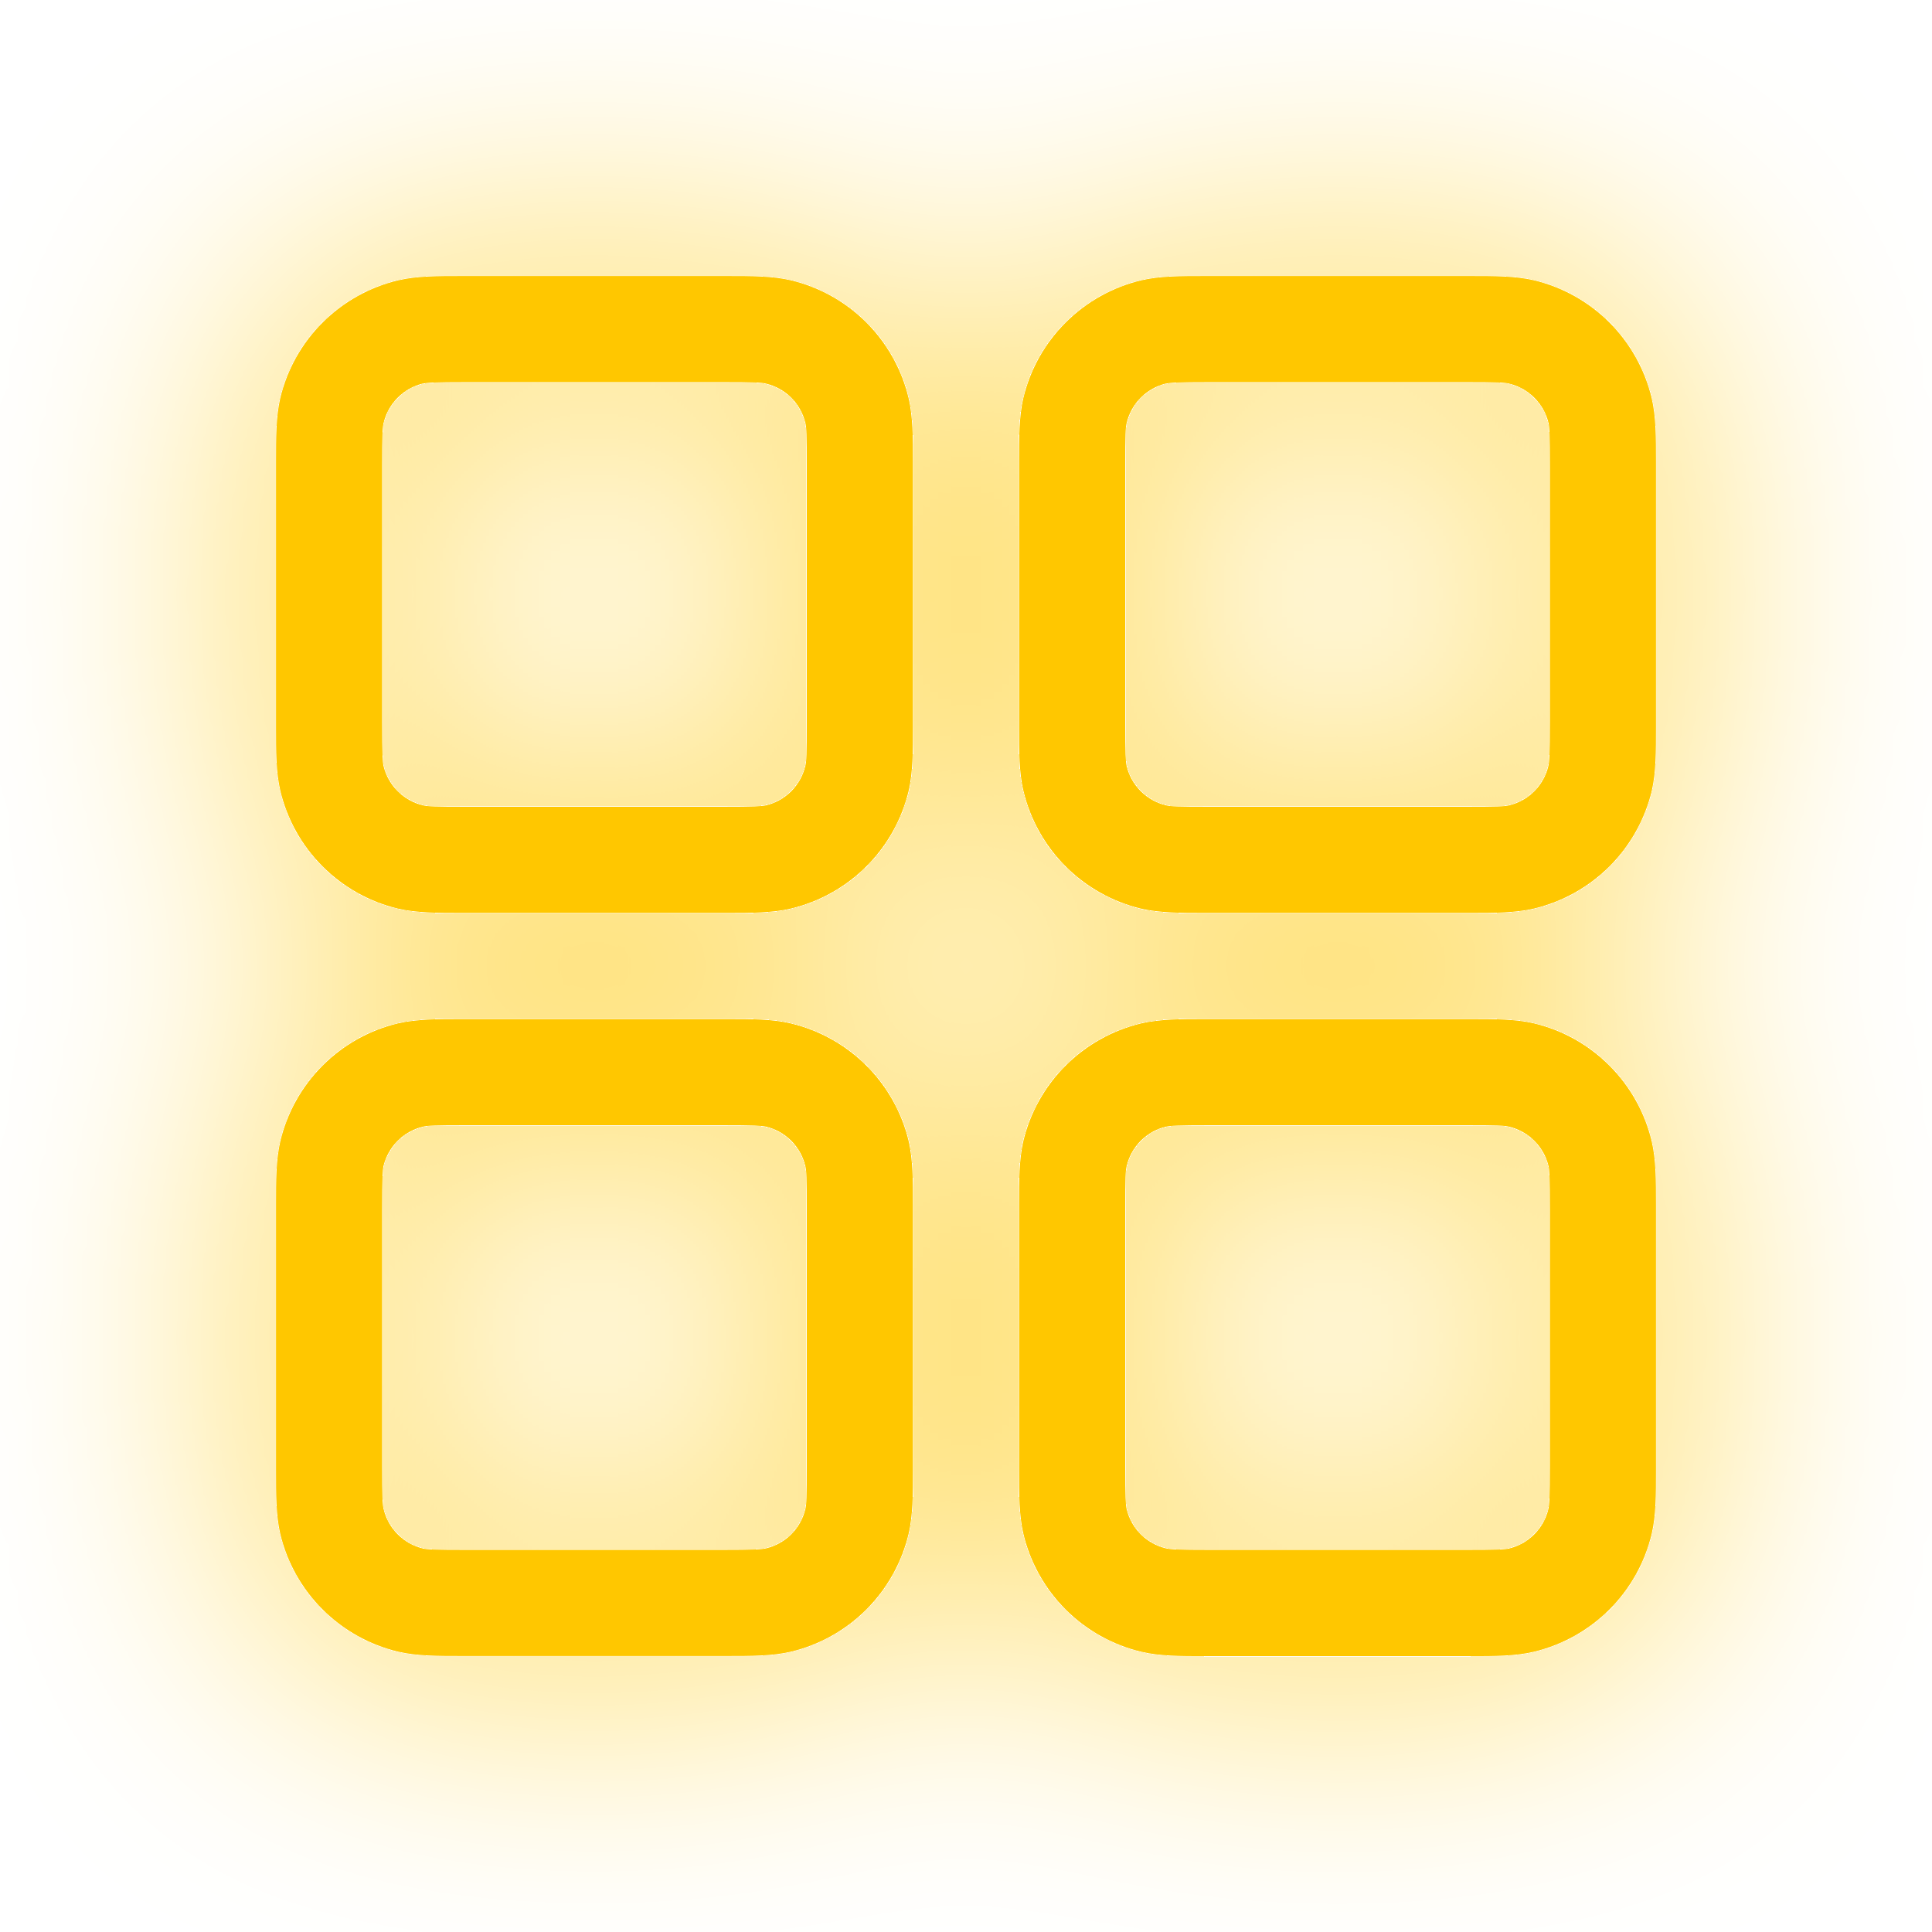
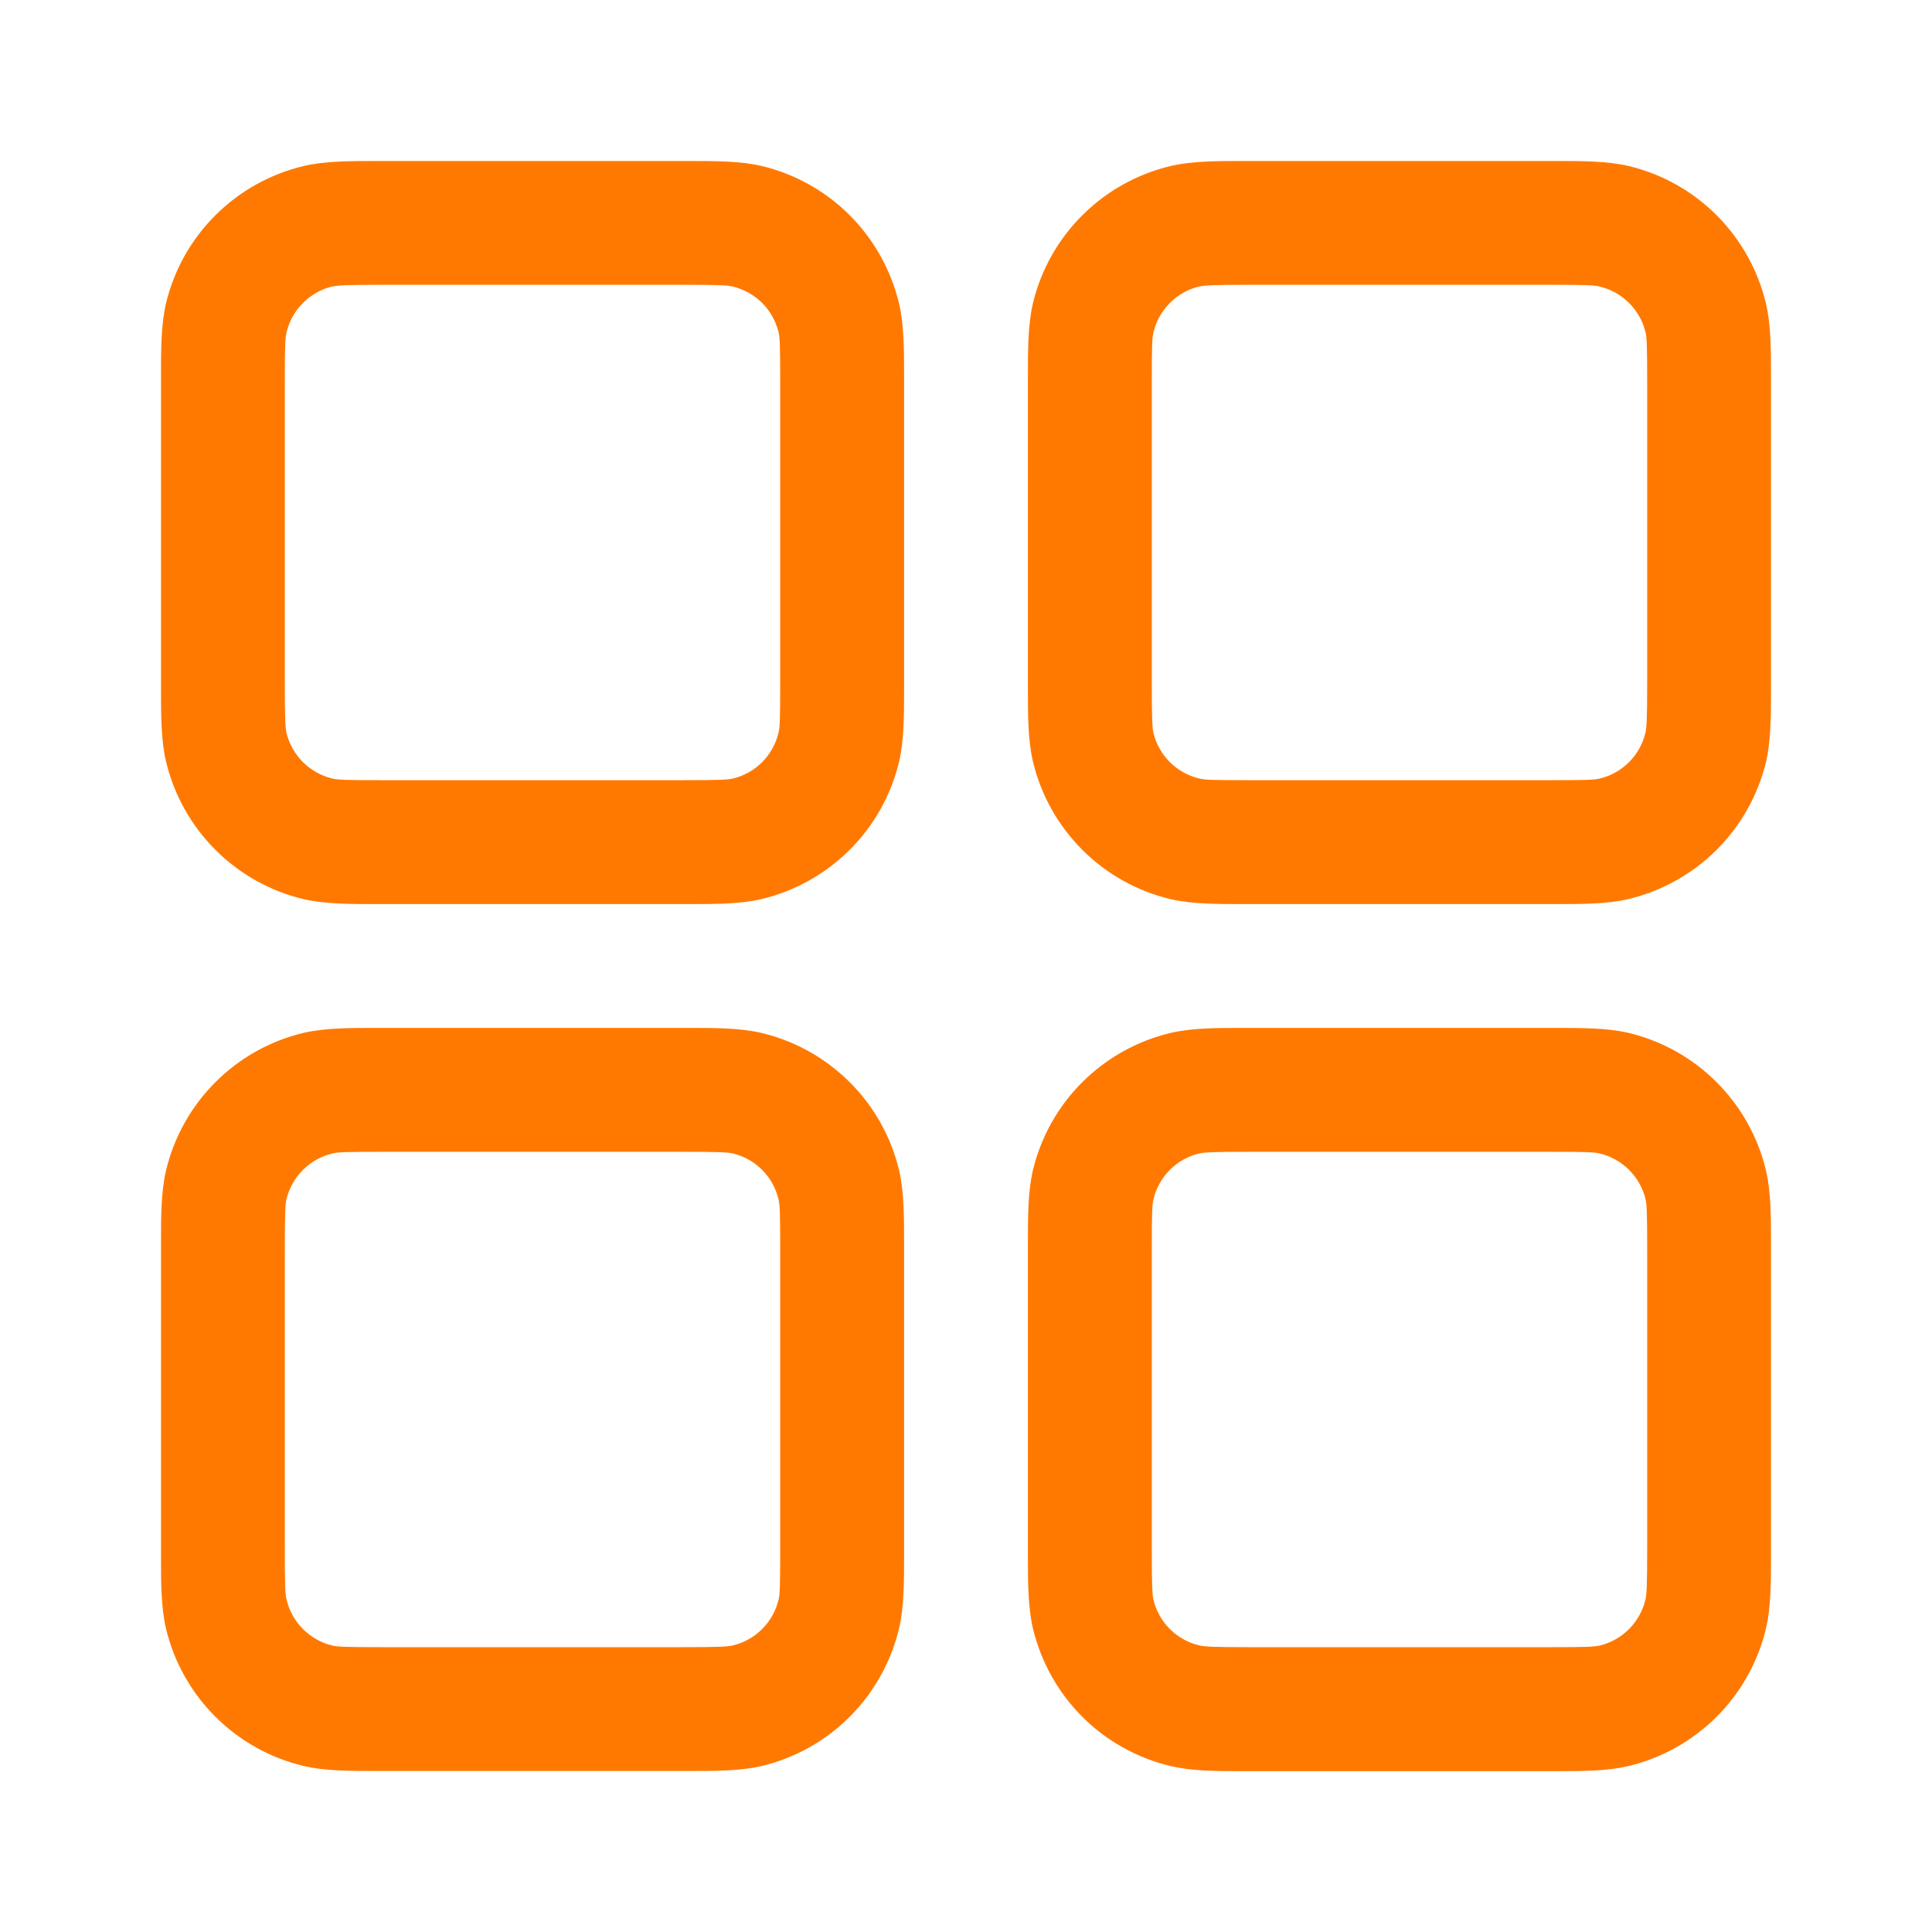
- <svg xmlns="http://www.w3.org/2000/svg" width="28" height="28" viewBox="0 0 28 28" fill="none">
-   <g filter="url(#filter0_d_2593_939)">
-     <path fill-rule="evenodd" clip-rule="evenodd" d="M6.769 4H6.692C6.34 4 6.037 4 5.769 4.063C5.355 4.162 4.976 4.374 4.675 4.675C4.373 4.976 4.161 5.355 4.062 5.769C4 6.037 4 6.338 4 6.692V10.538C4 10.891 4 11.194 4.063 11.461C4.162 11.876 4.374 12.255 4.675 12.556C4.976 12.858 5.355 13.07 5.769 13.169C6.037 13.231 6.338 13.231 6.692 13.231H10.539C10.891 13.231 11.194 13.231 11.461 13.168C11.876 13.069 12.255 12.857 12.556 12.556C12.858 12.255 13.07 11.876 13.169 11.461C13.231 11.194 13.231 10.892 13.231 10.538V6.692C13.231 6.34 13.231 6.037 13.168 5.769C13.069 5.355 12.857 4.976 12.556 4.674C12.255 4.373 11.876 4.161 11.461 4.062C11.194 4 10.892 4 10.539 4H6.769ZM6.128 5.56C6.194 5.545 6.297 5.538 6.769 5.538H10.461C10.935 5.538 11.037 5.543 11.103 5.56C11.241 5.593 11.368 5.664 11.468 5.764C11.569 5.865 11.639 5.991 11.672 6.129C11.688 6.194 11.692 6.295 11.692 6.769V10.461C11.692 10.935 11.688 11.037 11.671 11.103C11.638 11.241 11.567 11.368 11.467 11.468C11.366 11.569 11.24 11.639 11.101 11.672C11.039 11.686 10.937 11.692 10.461 11.692H6.769C6.295 11.692 6.194 11.688 6.128 11.671C5.989 11.638 5.863 11.567 5.763 11.466C5.662 11.366 5.592 11.24 5.558 11.101C5.545 11.038 5.538 10.937 5.538 10.461V6.769C5.538 6.295 5.543 6.194 5.56 6.128C5.593 5.989 5.664 5.863 5.764 5.763C5.865 5.662 5.991 5.591 6.129 5.558L6.128 5.56ZM17.538 4H17.462C17.109 4 16.806 4 16.538 4.063C16.124 4.162 15.745 4.374 15.444 4.675C15.142 4.976 14.93 5.355 14.831 5.769C14.769 6.037 14.769 6.338 14.769 6.692V10.538C14.769 10.891 14.769 11.194 14.832 11.461C14.931 11.876 15.143 12.255 15.444 12.556C15.745 12.858 16.124 13.07 16.538 13.169C16.806 13.231 17.108 13.231 17.462 13.231H21.308C21.66 13.231 21.963 13.231 22.231 13.168C22.645 13.069 23.024 12.857 23.326 12.556C23.627 12.255 23.839 11.876 23.939 11.461C24 11.194 24 10.892 24 10.538V6.692C24 6.34 24 6.037 23.937 5.769C23.838 5.355 23.626 4.976 23.325 4.674C23.024 4.373 22.645 4.161 22.231 4.062C21.963 4 21.662 4 21.308 4H17.538ZM16.897 5.56C16.963 5.545 17.066 5.538 17.538 5.538H21.231C21.705 5.538 21.806 5.543 21.872 5.56C22.011 5.593 22.137 5.664 22.237 5.764C22.338 5.865 22.409 5.991 22.442 6.129C22.457 6.194 22.462 6.295 22.462 6.769V10.461C22.462 10.935 22.455 11.037 22.44 11.103C22.407 11.241 22.336 11.368 22.236 11.468C22.135 11.569 22.009 11.639 21.871 11.672C21.806 11.688 21.705 11.692 21.231 11.692H17.538C17.065 11.692 16.963 11.688 16.897 11.671C16.759 11.638 16.632 11.567 16.532 11.466C16.431 11.366 16.361 11.24 16.328 11.101C16.314 11.038 16.308 10.937 16.308 10.461V6.769C16.308 6.295 16.312 6.194 16.329 6.128C16.362 5.989 16.433 5.863 16.533 5.763C16.634 5.662 16.76 5.591 16.898 5.558L16.897 5.56ZM6.692 14.769H10.539C10.891 14.769 11.194 14.769 11.461 14.832C11.876 14.931 12.255 15.143 12.556 15.444C12.858 15.745 13.07 16.124 13.169 16.538C13.231 16.806 13.231 17.108 13.231 17.462V21.308C13.231 21.66 13.231 21.963 13.168 22.231C13.069 22.645 12.857 23.024 12.556 23.326C12.255 23.627 11.876 23.839 11.461 23.938C11.194 24 10.892 24 10.539 24H6.692C6.34 24 6.037 24 5.769 23.937C5.355 23.838 4.976 23.626 4.675 23.325C4.373 23.024 4.161 22.645 4.062 22.231C4 21.963 4 21.662 4 21.308V17.462C4 17.109 4 16.806 4.063 16.538C4.162 16.124 4.374 15.745 4.675 15.444C4.976 15.142 5.355 14.93 5.769 14.831C6.037 14.769 6.338 14.769 6.692 14.769ZM6.769 16.308C6.295 16.308 6.194 16.312 6.128 16.329C5.989 16.362 5.863 16.433 5.763 16.533C5.662 16.634 5.592 16.76 5.558 16.898C5.545 16.962 5.538 17.063 5.538 17.538V21.231C5.538 21.705 5.543 21.806 5.56 21.872C5.593 22.011 5.664 22.137 5.764 22.237C5.865 22.338 5.991 22.409 6.129 22.442C6.194 22.457 6.295 22.462 6.769 22.462H10.461C10.935 22.462 11.037 22.455 11.103 22.44C11.241 22.407 11.368 22.336 11.468 22.236C11.569 22.135 11.639 22.009 11.672 21.871C11.688 21.806 11.692 21.705 11.692 21.231V17.538C11.692 17.065 11.688 16.963 11.671 16.897C11.638 16.759 11.567 16.632 11.467 16.532C11.366 16.431 11.24 16.361 11.101 16.328C11.039 16.314 10.937 16.308 10.461 16.308H6.769ZM17.538 14.769H17.462C17.109 14.769 16.806 14.769 16.538 14.832C16.124 14.931 15.745 15.143 15.444 15.444C15.142 15.745 14.93 16.124 14.831 16.538C14.769 16.806 14.769 17.108 14.769 17.462V21.308C14.769 21.66 14.769 21.963 14.832 22.231C14.931 22.645 15.143 23.024 15.444 23.326C15.745 23.627 16.124 23.839 16.538 23.938C16.806 24.002 17.109 24.002 17.462 24.002H21.308C21.66 24.002 21.963 24.002 22.231 23.938C22.645 23.839 23.023 23.627 23.325 23.326C23.626 23.025 23.838 22.646 23.937 22.232C24 21.965 24 21.662 24 21.309V17.462C24 17.109 24 16.806 23.937 16.538C23.838 16.124 23.626 15.745 23.325 15.444C23.024 15.142 22.645 14.93 22.231 14.831C21.963 14.769 21.662 14.769 21.308 14.769H17.538ZM16.897 16.329C16.963 16.314 17.066 16.308 17.538 16.308H21.231C21.705 16.308 21.806 16.312 21.872 16.329C22.011 16.362 22.137 16.433 22.237 16.533C22.338 16.634 22.409 16.76 22.442 16.898C22.457 16.963 22.462 17.065 22.462 17.538V21.231C22.462 21.705 22.455 21.806 22.44 21.872C22.407 22.011 22.336 22.137 22.236 22.237C22.135 22.338 22.009 22.409 21.871 22.442C21.806 22.457 21.705 22.462 21.231 22.462H17.538C17.065 22.462 16.963 22.455 16.897 22.44C16.759 22.407 16.632 22.336 16.532 22.236C16.431 22.135 16.361 22.009 16.328 21.871C16.314 21.808 16.308 21.706 16.308 21.231V17.538C16.308 17.065 16.312 16.963 16.329 16.897C16.362 16.759 16.433 16.632 16.533 16.532C16.634 16.431 16.76 16.361 16.898 16.328L16.897 16.329Z" fill="#FFC700" />
-   </g>
-   <defs>
-     <filter id="filter0_d_2593_939" x="0" y="-1.52588e-05" width="28" height="28.002" filterUnits="userSpaceOnUse" color-interpolation-filters="sRGB">
-       <feFlood flood-opacity="0" result="BackgroundImageFix" />
-       <feColorMatrix in="SourceAlpha" type="matrix" values="0 0 0 0 0 0 0 0 0 0 0 0 0 0 0 0 0 0 127 0" result="hardAlpha" />
-       <feOffset />
-       <feGaussianBlur stdDeviation="2" />
-       <feComposite in2="hardAlpha" operator="out" />
-       <feColorMatrix type="matrix" values="0 0 0 0 1 0 0 0 0 0.78 0 0 0 0 0 0 0 0 1 0" />
-       <feBlend mode="normal" in2="BackgroundImageFix" result="effect1_dropShadow_2593_939" />
-       <feBlend mode="normal" in="SourceGraphic" in2="effect1_dropShadow_2593_939" result="shape" />
-     </filter>
-   </defs>
+ <svg xmlns="http://www.w3.org/2000/svg" width="24" height="24" viewBox="0 0 24 24" fill="none">
+   <path fill-rule="evenodd" clip-rule="evenodd" d="M4.769 2H4.692C4.34 2 4.037 2 3.769 2.063C3.355 2.162 2.976 2.374 2.675 2.675C2.373 2.976 2.161 3.355 2.062 3.769C2 4.037 2 4.338 2 4.692V8.538C2 8.891 2 9.194 2.063 9.462C2.162 9.876 2.374 10.255 2.675 10.556C2.976 10.858 3.355 11.07 3.769 11.169C4.037 11.231 4.338 11.231 4.692 11.231H8.538C8.891 11.231 9.194 11.231 9.462 11.168C9.876 11.069 10.255 10.857 10.556 10.556C10.858 10.255 11.07 9.876 11.169 9.462C11.231 9.194 11.231 8.892 11.231 8.538V4.692C11.231 4.34 11.231 4.037 11.168 3.769C11.069 3.355 10.857 2.976 10.556 2.674C10.255 2.373 9.876 2.161 9.462 2.062C9.194 2 8.892 2 8.538 2H4.769ZM4.128 3.56C4.194 3.545 4.297 3.538 4.769 3.538H8.462C8.935 3.538 9.037 3.543 9.103 3.56C9.241 3.593 9.368 3.664 9.468 3.764C9.569 3.865 9.639 3.991 9.672 4.129C9.688 4.194 9.692 4.295 9.692 4.769V8.462C9.692 8.935 9.688 9.037 9.671 9.103C9.638 9.241 9.567 9.368 9.467 9.468C9.366 9.569 9.24 9.639 9.102 9.672C9.038 9.686 8.937 9.692 8.462 9.692H4.769C4.295 9.692 4.194 9.688 4.128 9.671C3.989 9.638 3.863 9.567 3.763 9.467C3.662 9.366 3.592 9.24 3.558 9.102C3.545 9.038 3.538 8.937 3.538 8.462V4.769C3.538 4.295 3.543 4.194 3.56 4.128C3.593 3.989 3.664 3.863 3.764 3.763C3.865 3.662 3.991 3.591 4.129 3.558L4.128 3.56ZM15.539 2H15.461C15.109 2 14.806 2 14.539 2.063C14.124 2.162 13.745 2.374 13.444 2.675C13.142 2.976 12.93 3.355 12.831 3.769C12.769 4.037 12.769 4.338 12.769 4.692V8.538C12.769 8.891 12.769 9.194 12.832 9.462C12.931 9.876 13.143 10.255 13.444 10.556C13.745 10.858 14.124 11.07 14.539 11.169C14.806 11.231 15.108 11.231 15.461 11.231H19.308C19.66 11.231 19.963 11.231 20.231 11.168C20.645 11.069 21.024 10.857 21.326 10.556C21.627 10.255 21.839 9.876 21.939 9.462C22 9.194 22 8.892 22 8.538V4.692C22 4.34 22 4.037 21.937 3.769C21.838 3.355 21.626 2.976 21.325 2.674C21.024 2.373 20.645 2.161 20.231 2.062C19.963 2 19.662 2 19.308 2H15.539ZM14.897 3.56C14.963 3.545 15.066 3.538 15.539 3.538H19.231C19.705 3.538 19.806 3.543 19.872 3.56C20.011 3.593 20.137 3.664 20.237 3.764C20.338 3.865 20.409 3.991 20.442 4.129C20.457 4.194 20.462 4.295 20.462 4.769V8.462C20.462 8.935 20.455 9.037 20.44 9.103C20.407 9.241 20.336 9.368 20.236 9.468C20.135 9.569 20.009 9.639 19.871 9.672C19.806 9.688 19.705 9.692 19.231 9.692H15.539C15.065 9.692 14.963 9.688 14.897 9.671C14.759 9.638 14.632 9.567 14.532 9.467C14.431 9.366 14.361 9.24 14.328 9.102C14.314 9.038 14.308 8.937 14.308 8.462V4.769C14.308 4.295 14.312 4.194 14.329 4.128C14.362 3.989 14.433 3.863 14.533 3.763C14.634 3.662 14.76 3.591 14.899 3.558L14.897 3.56ZM4.692 12.769H8.538C8.891 12.769 9.194 12.769 9.462 12.832C9.876 12.931 10.255 13.143 10.556 13.444C10.858 13.745 11.07 14.124 11.169 14.538C11.231 14.806 11.231 15.108 11.231 15.461V19.308C11.231 19.66 11.231 19.963 11.168 20.231C11.069 20.645 10.857 21.024 10.556 21.326C10.255 21.627 9.876 21.839 9.462 21.938C9.194 22 8.892 22 8.538 22H4.692C4.34 22 4.037 22 3.769 21.937C3.355 21.838 2.976 21.626 2.675 21.325C2.373 21.024 2.161 20.645 2.062 20.231C2 19.963 2 19.662 2 19.308V15.461C2 15.109 2 14.806 2.063 14.538C2.162 14.124 2.374 13.745 2.675 13.444C2.976 13.142 3.355 12.93 3.769 12.831C4.037 12.769 4.338 12.769 4.692 12.769ZM4.769 14.308C4.295 14.308 4.194 14.312 4.128 14.329C3.989 14.362 3.863 14.433 3.763 14.533C3.662 14.634 3.592 14.76 3.558 14.898C3.545 14.961 3.538 15.063 3.538 15.538V19.231C3.538 19.705 3.543 19.806 3.56 19.872C3.593 20.011 3.664 20.137 3.764 20.237C3.865 20.338 3.991 20.409 4.129 20.442C4.194 20.457 4.295 20.462 4.769 20.462H8.462C8.935 20.462 9.037 20.455 9.103 20.44C9.241 20.407 9.368 20.336 9.468 20.236C9.569 20.135 9.639 20.009 9.672 19.871C9.688 19.806 9.692 19.705 9.692 19.231V15.538C9.692 15.065 9.688 14.963 9.671 14.897C9.638 14.759 9.567 14.632 9.467 14.532C9.366 14.431 9.24 14.361 9.102 14.328C9.038 14.314 8.937 14.308 8.462 14.308H4.769ZM15.539 12.769H15.461C15.109 12.769 14.806 12.769 14.539 12.832C14.124 12.931 13.745 13.143 13.444 13.444C13.142 13.745 12.93 14.124 12.831 14.538C12.769 14.806 12.769 15.108 12.769 15.461V19.308C12.769 19.66 12.769 19.963 12.832 20.231C12.931 20.645 13.143 21.024 13.444 21.326C13.745 21.627 14.124 21.839 14.539 21.938C14.806 22.002 15.109 22.002 15.461 22.002H19.308C19.66 22.002 19.963 22.002 20.231 21.938C20.645 21.839 21.023 21.627 21.325 21.326C21.626 21.025 21.838 20.646 21.937 20.232C22 19.965 22 19.662 22 19.309V15.461C22 15.109 22 14.806 21.937 14.538C21.838 14.124 21.626 13.745 21.325 13.444C21.024 13.142 20.645 12.93 20.231 12.831C19.963 12.769 19.662 12.769 19.308 12.769H15.539ZM14.897 14.329C14.963 14.314 15.066 14.308 15.539 14.308H19.231C19.705 14.308 19.806 14.312 19.872 14.329C20.011 14.362 20.137 14.433 20.237 14.533C20.338 14.634 20.409 14.76 20.442 14.898C20.457 14.963 20.462 15.065 20.462 15.538V19.231C20.462 19.705 20.455 19.806 20.44 19.872C20.407 20.011 20.336 20.137 20.236 20.237C20.135 20.338 20.009 20.409 19.871 20.442C19.806 20.457 19.705 20.462 19.231 20.462H15.539C15.065 20.462 14.963 20.455 14.897 20.44C14.759 20.407 14.632 20.336 14.532 20.236C14.431 20.135 14.361 20.009 14.328 19.871C14.314 19.808 14.308 19.706 14.308 19.231V15.538C14.308 15.065 14.312 14.963 14.329 14.897C14.362 14.759 14.433 14.632 14.533 14.532C14.634 14.431 14.76 14.361 14.899 14.328L14.897 14.329Z" fill="#FF7900" />
</svg>
